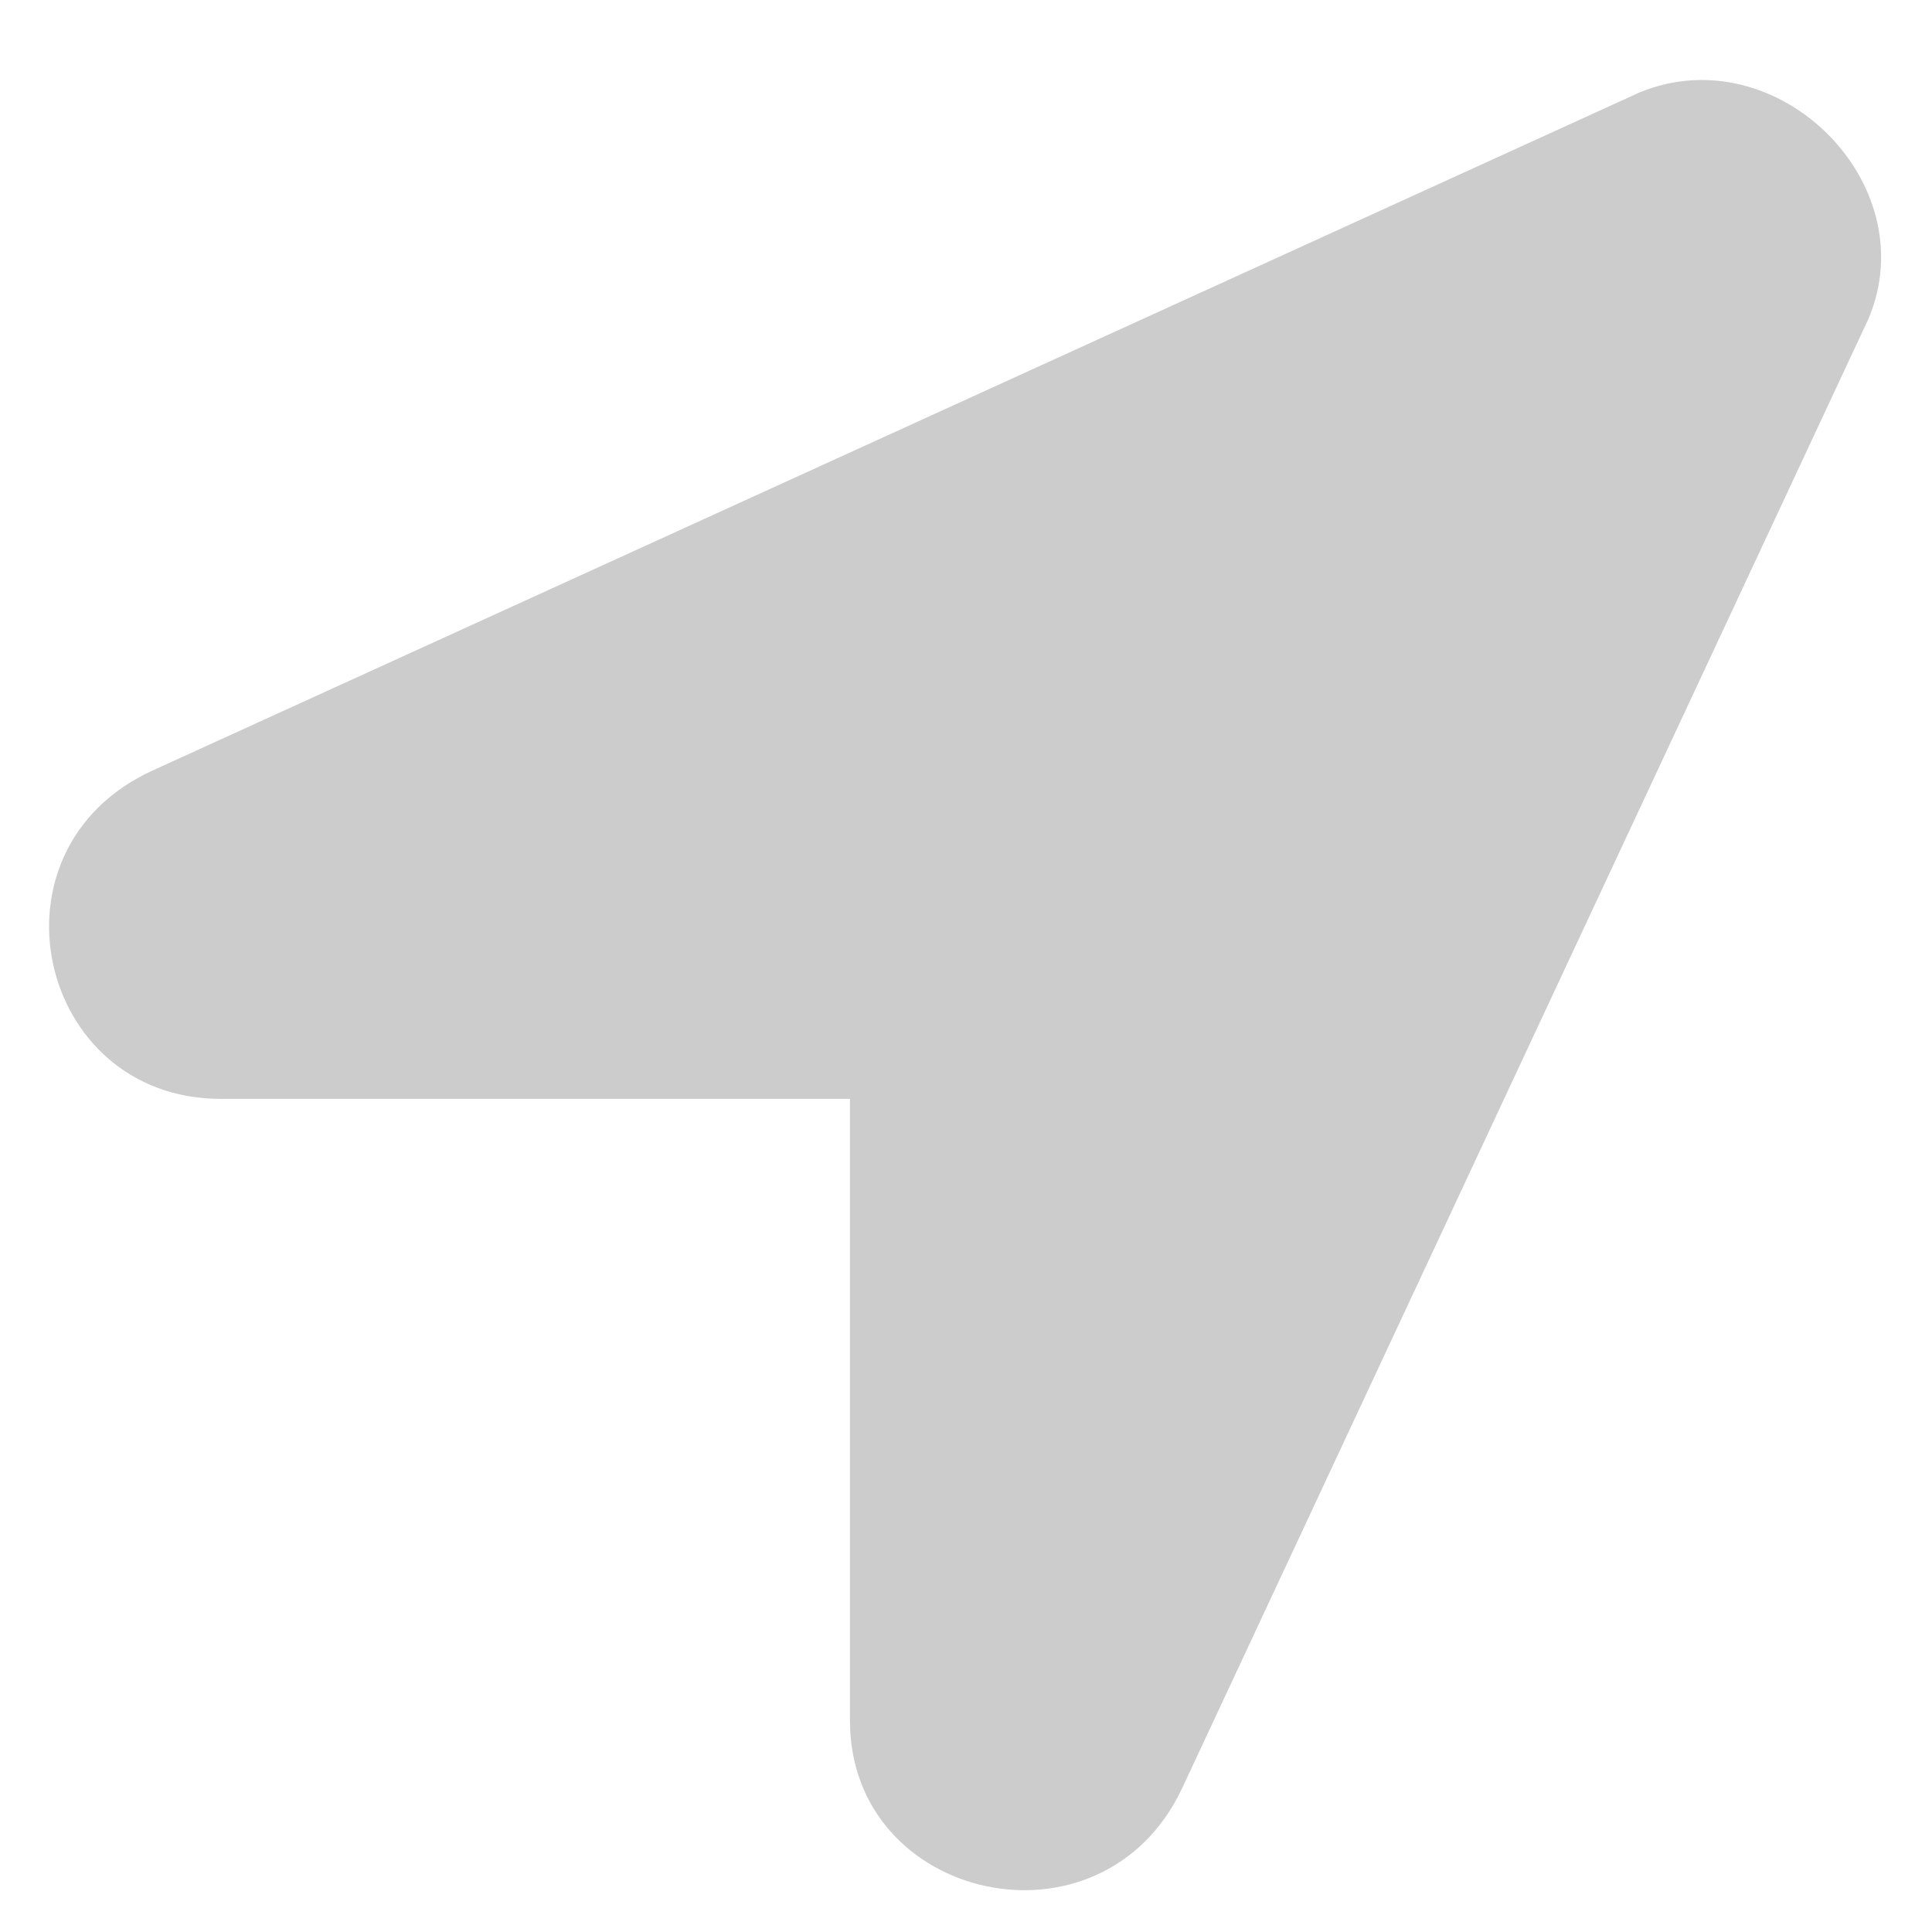
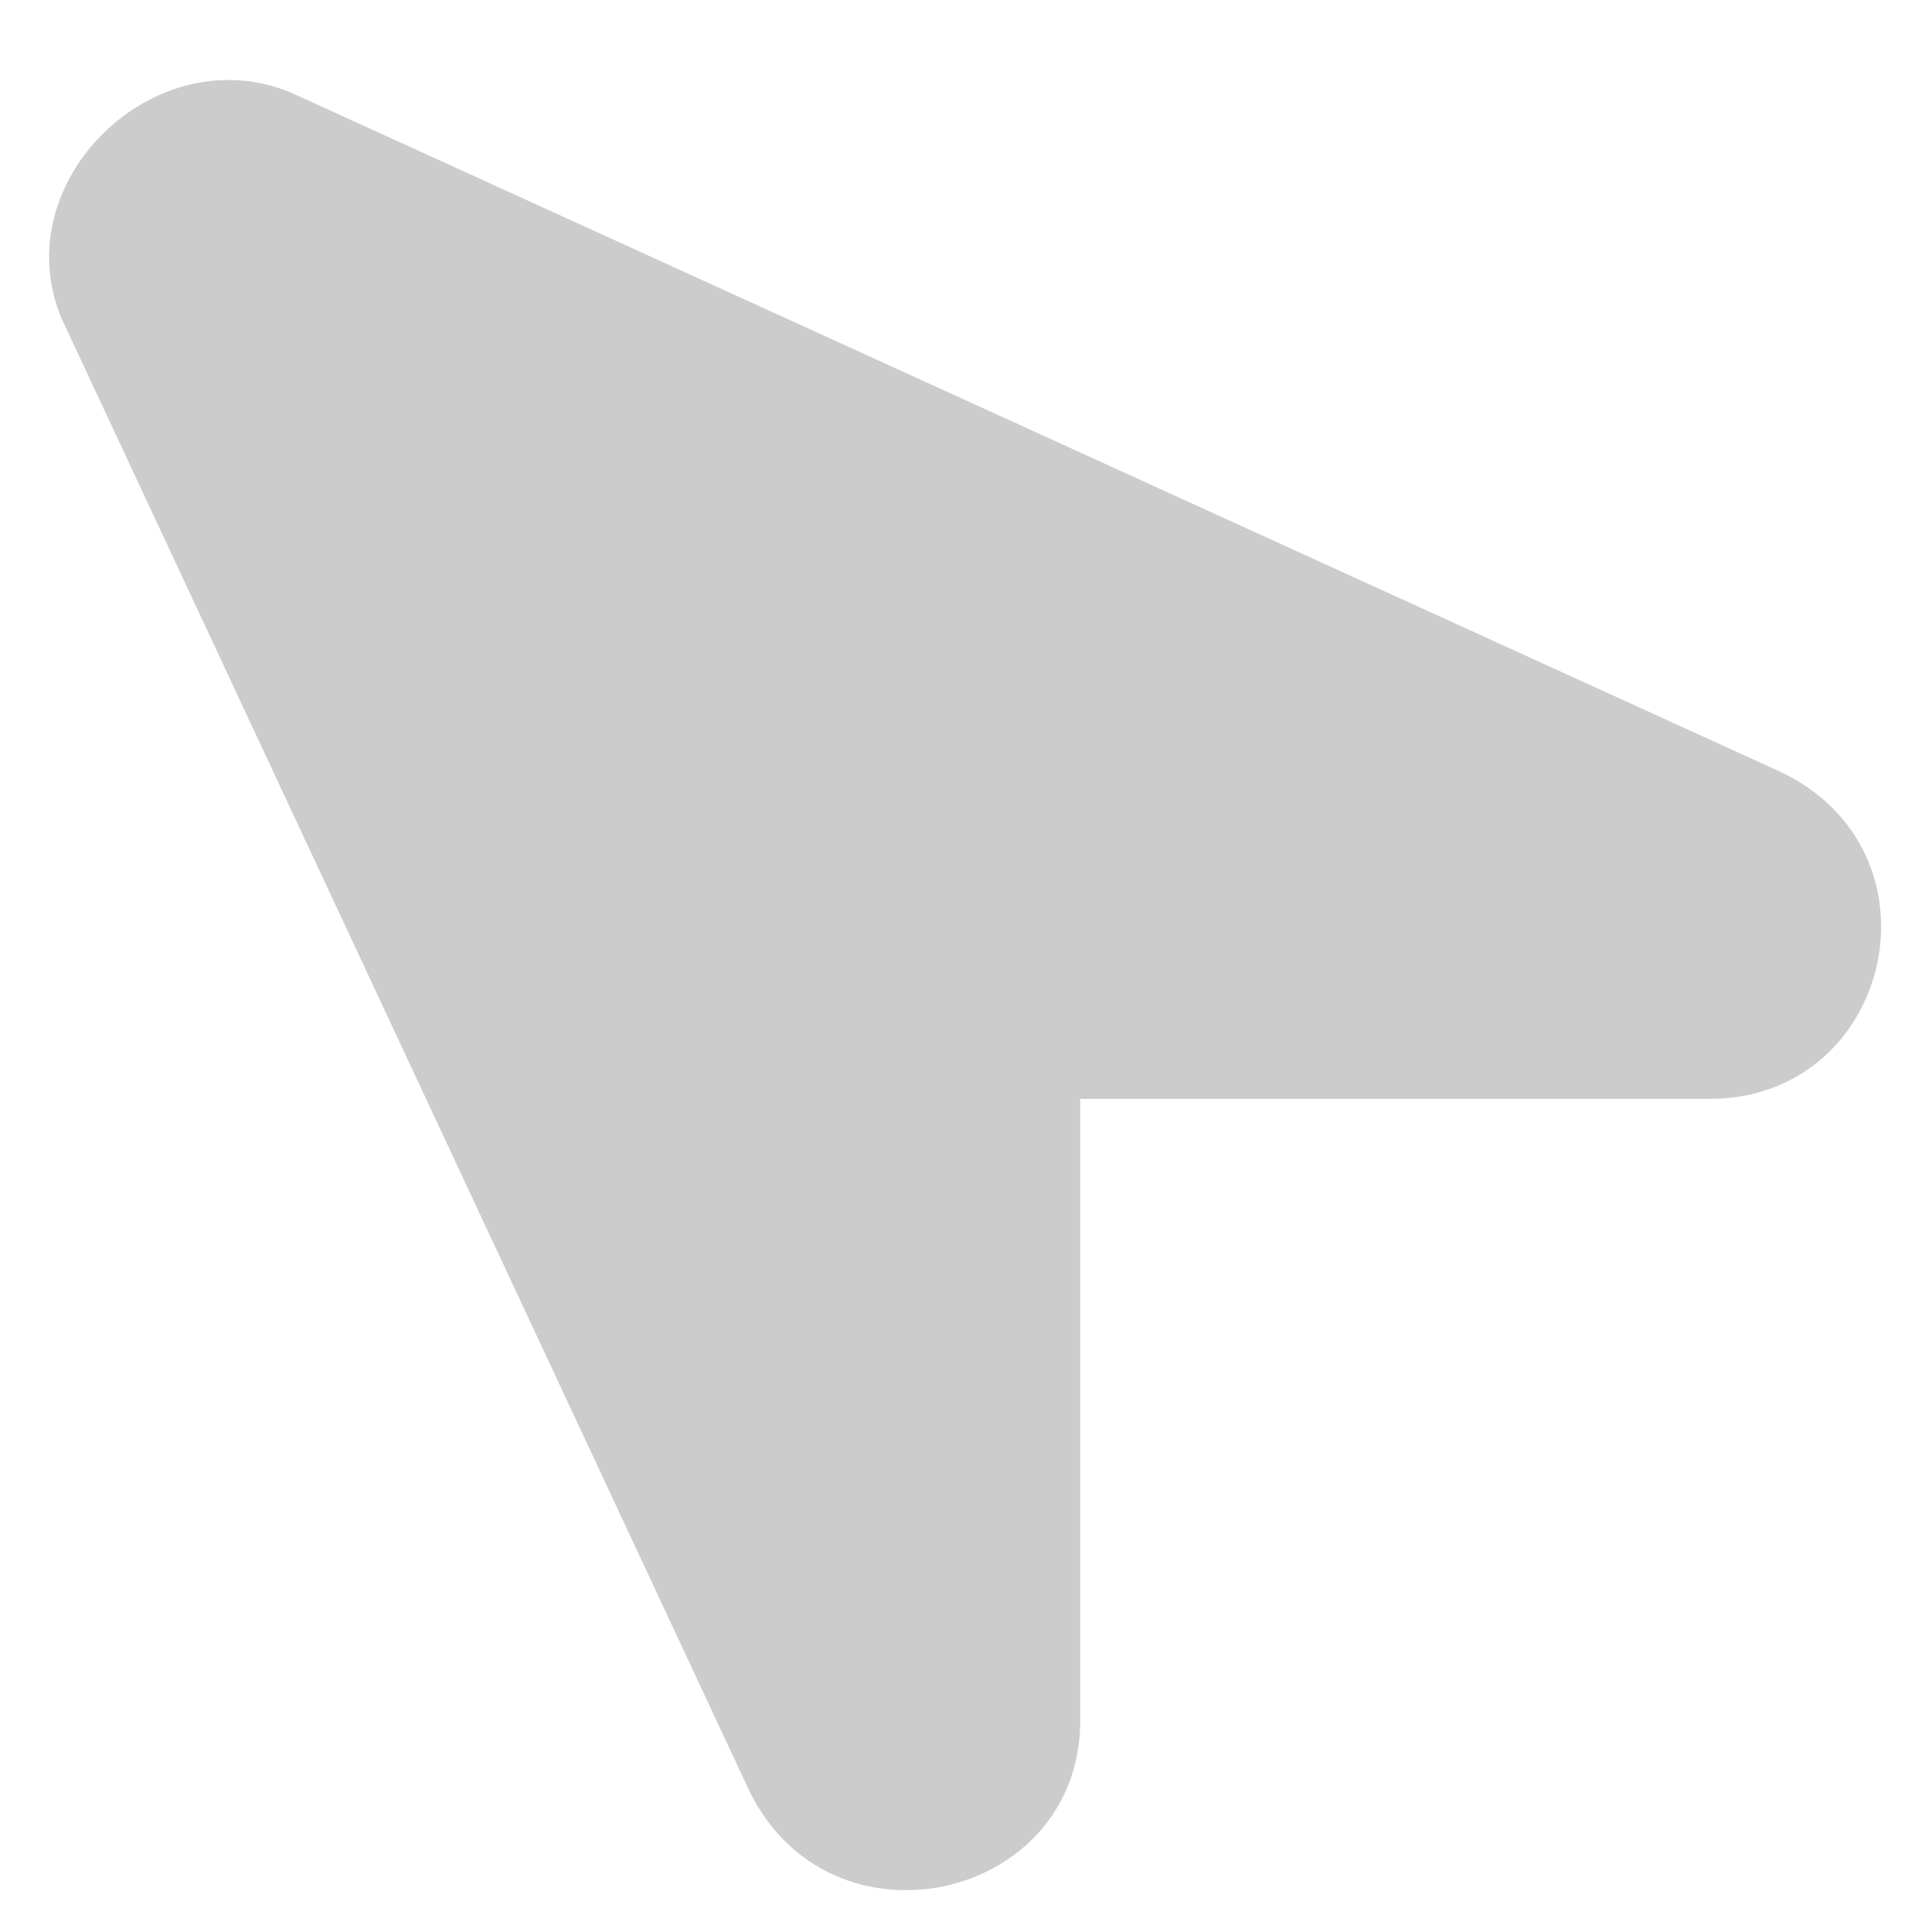
<svg xmlns="http://www.w3.org/2000/svg" viewBox="0 0 512 512" version="1.1" id="svg1031">
  <defs id="defs1035" />
-   <path d="M 434.499,24.497 40.266,204.274 C -5.244,225.259 9.926,291.212 58.471,291.212 H 225.247 v 164.788 c 0,47.966 66.748,62.955 87.987,17.987 L 495.179,84.454 C 510.35,48.48 470.907,9.507 434.499,24.497 Z" id="path1029" style="stroke-width:0.942;fill:#cccccc" />
+   <path d="M 77.021,24.497 471.254,204.274 c 45.51,20.985 30.34,86.938 -18.204,86.938 H 286.274 v 164.788 c 0,47.966 -66.748,62.955 -87.987,17.987 L 16.341,84.454 C 1.171,48.48 40.613,9.507 77.021,24.497 Z" id="path1029" style="fill:#cccccc;stroke-width:0.942" />
</svg>
